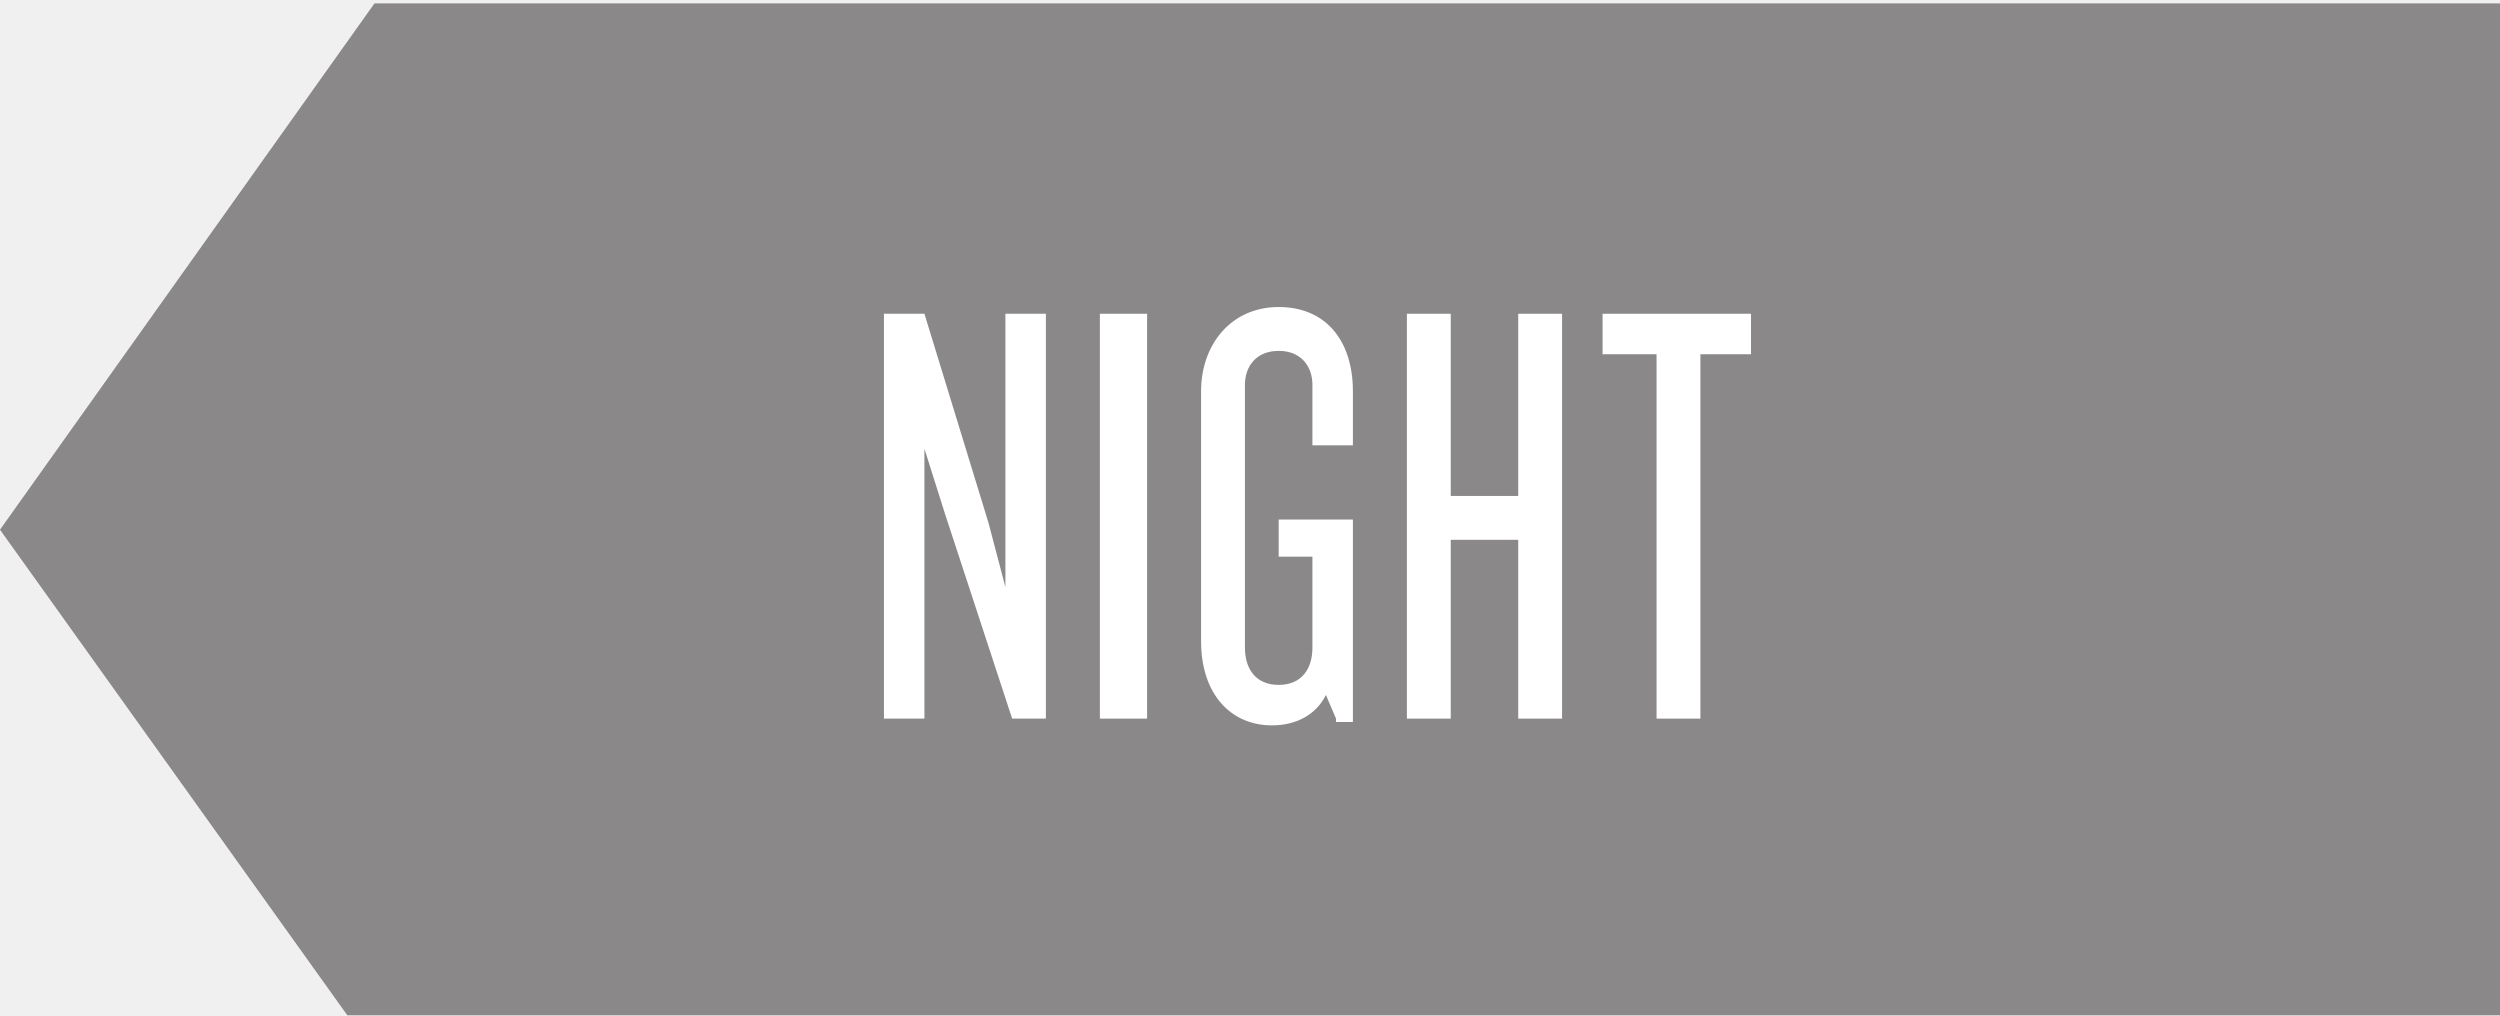
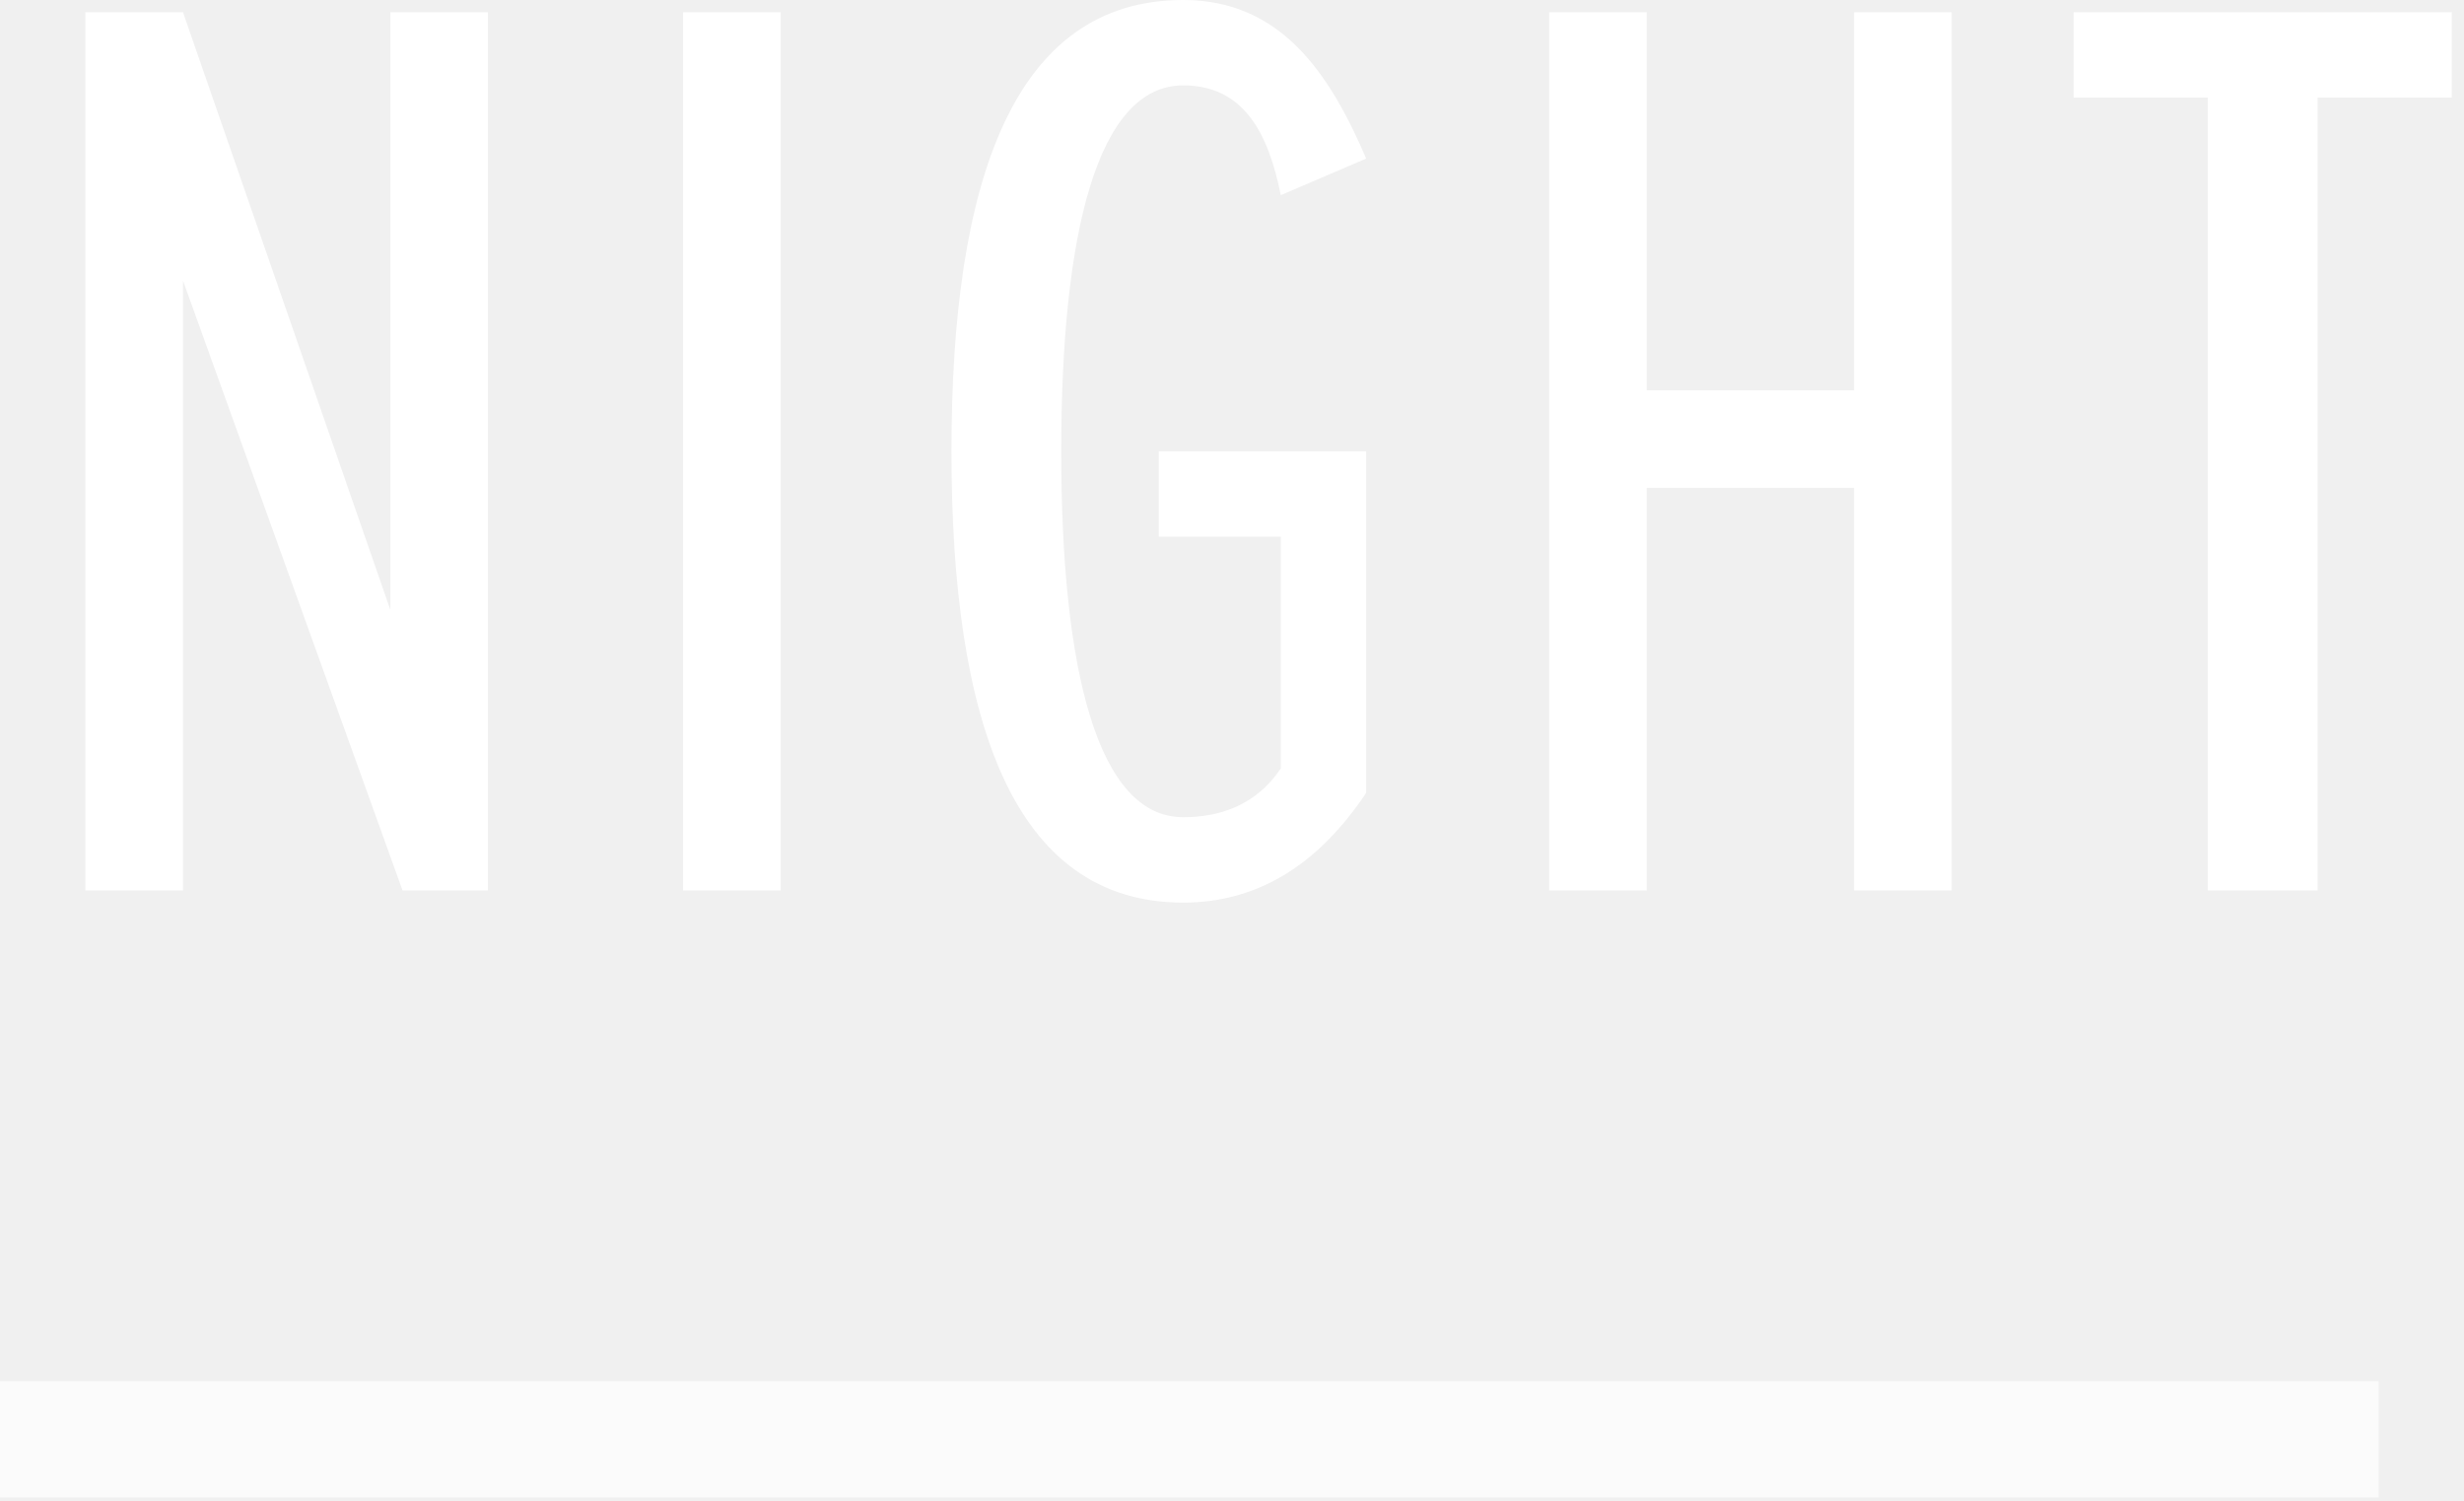
- <svg xmlns="http://www.w3.org/2000/svg" xmlns:xlink="http://www.w3.org/1999/xlink" version="1.1" id="Layer_1" x="0px" y="0px" viewBox="0 0 74.1 30.1" enable-background="new 0 0 74.1 30.1" xml:space="preserve">
+ <svg xmlns="http://www.w3.org/2000/svg" xmlns:xlink="http://www.w3.org/1999/xlink" version="1.1" id="Layer_1" x="0px" y="0px" viewBox="0 0 20.2 12.3" enable-background="new 0 0 20.2 12.3" xml:space="preserve">
  <g>
    <defs>
-       <rect id="SVGID_1_" y="0" width="74.1" height="30.1" />
+       <rect id="SVGID_1_" y="0" width="20.2" height="12.3" />
    </defs>
    <clipPath id="SVGID_2_">
      <use xlink:href="#SVGID_1_" overflow="visible" />
    </clipPath>
    <g clip-path="url(#SVGID_2_)">
      <defs>
-         <rect id="SVGID_3_" x="0" y="0" width="74.1" height="30.1" />
+         <rect id="SVGID_3_" x="0" y="0" width="20.2" height="12.3" />
      </defs>
      <clipPath id="SVGID_4_">
        <use xlink:href="#SVGID_3_" overflow="visible" />
      </clipPath>
-       <g opacity="0.5" clip-path="url(#SVGID_4_)">
+       <g opacity="0.75" clip-path="url(#SVGID_4_)">
        <g>
          <defs>
-             <rect id="SVGID_5_" x="-9" y="-6.9" width="92.1" height="38" />
+             <rect id="SVGID_5_" x="-17" y="-1.6" width="53.5" height="15" />
          </defs>
          <clipPath id="SVGID_6_">
            <use xlink:href="#SVGID_5_" overflow="visible" />
          </clipPath>
-           <polygon clip-path="url(#SVGID_6_)" fill="#231F20" points="11.1,0.1 0,15.7 10.3,30.1 74.1,30.1 74.1,0.1     " />
+           <line clip-path="url(#SVGID_6_)" fill="none" stroke="#FFFFFF" stroke-width="0.954" x1="19.5" y1="11.8" x2="0" y2="11.8" />
        </g>
      </g>
-     </g>
-     <g clip-path="url(#SVGID_2_)">
-       <path fill="#FFFFFF" d="M30,21.3l-2-6.1l-0.6-1.9v8h-1.2v-12h1.2l1.9,6.2l0.5,1.9V9.3H31v12H30z" />
-       <path fill="#FFFFFF" d="M32.6,21.3v-12H34v12H32.6z" />
-       <path fill="#FFFFFF" d="M39.6,21.3l-0.3-0.7c-0.3,0.6-0.9,0.9-1.6,0.9c-1.2,0-2.1-0.9-2.1-2.5v-7.4c0-1.4,0.9-2.5,2.3-2.5    c1.4,0,2.2,1,2.2,2.5v1.6h-1.2v-1.8c0-0.5-0.3-1-1-1c-0.7,0-1,0.5-1,1v7.8c0,0.6,0.3,1.1,1,1.1c0.7,0,1-0.5,1-1.1v-2.7h-1v-1.1    h2.2v6H39.6z" />
-       <path fill="#FFFFFF" d="M45,21.3v-5.3h-2v5.3h-1.3v-12H43v5.4h2V9.3h1.3v12H45z" />
-       <path fill="#FFFFFF" d="M50.4,10.5v10.8h-1.3V10.5h-1.6V9.3h4.4v1.2H50.4z" />
+       <path clip-path="url(#SVGID_4_)" fill="#FFFFFF" d="M19,7.3V0.8h1.1V0.1h-3.1v0.7h1.1v6.5H19z M16,7.3V0.1h-0.8v3.1h-1.7V0.1h-0.8    v7.2h0.8V4h1.7v3.3H16z M9.7,7.4c0.6,0,1.1-0.3,1.5-0.9V3.7H9.5v0.7h1v1.9C10.3,6.6,10,6.7,9.7,6.7c-0.7,0-1-1.2-1-3    c0-1.8,0.3-3,1-3c0.5,0,0.7,0.4,0.8,0.9l0.7-0.3C10.9,0.6,10.5,0,9.7,0C8.3,0,7.8,1.5,7.8,3.7C7.8,5.9,8.3,7.4,9.7,7.4 M6.4,0.1    H5.6v7.2h0.8V0.1z M4,7.3V0.1H3.2V5L1.5,0.1H0.7v7.2h0.8v-5l1.8,5H4z" />
    </g>
  </g>
</svg>
